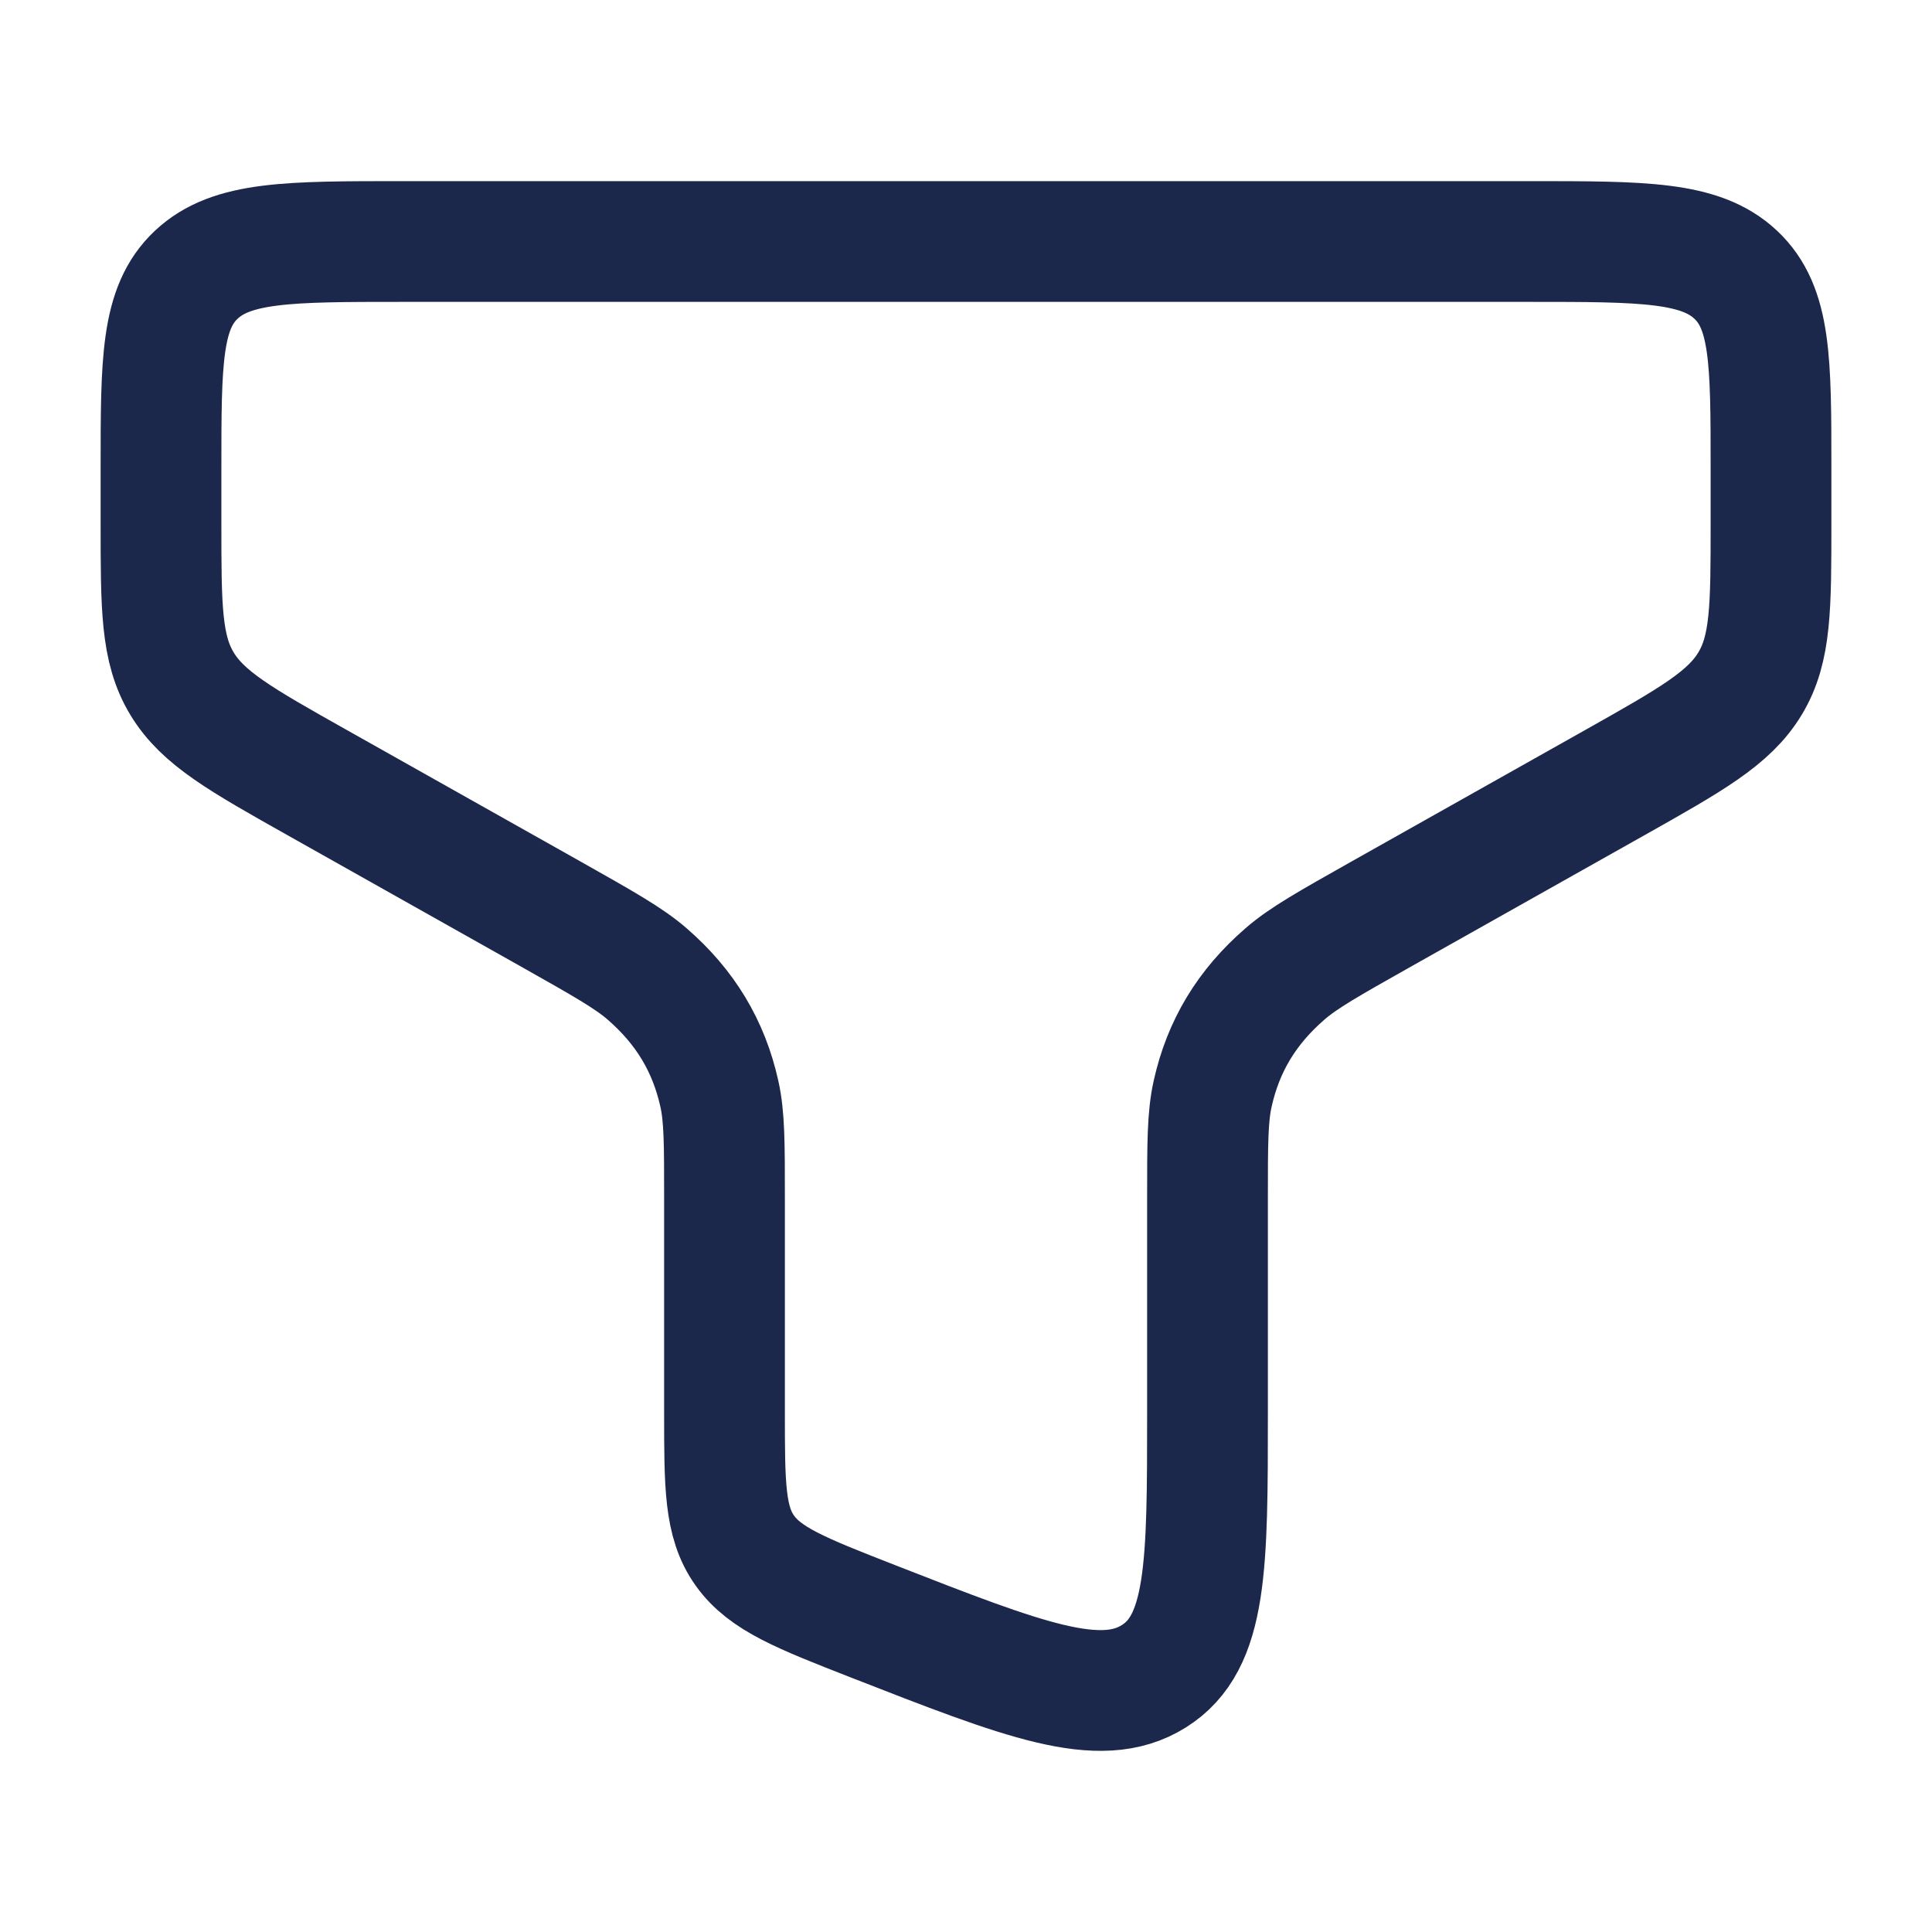
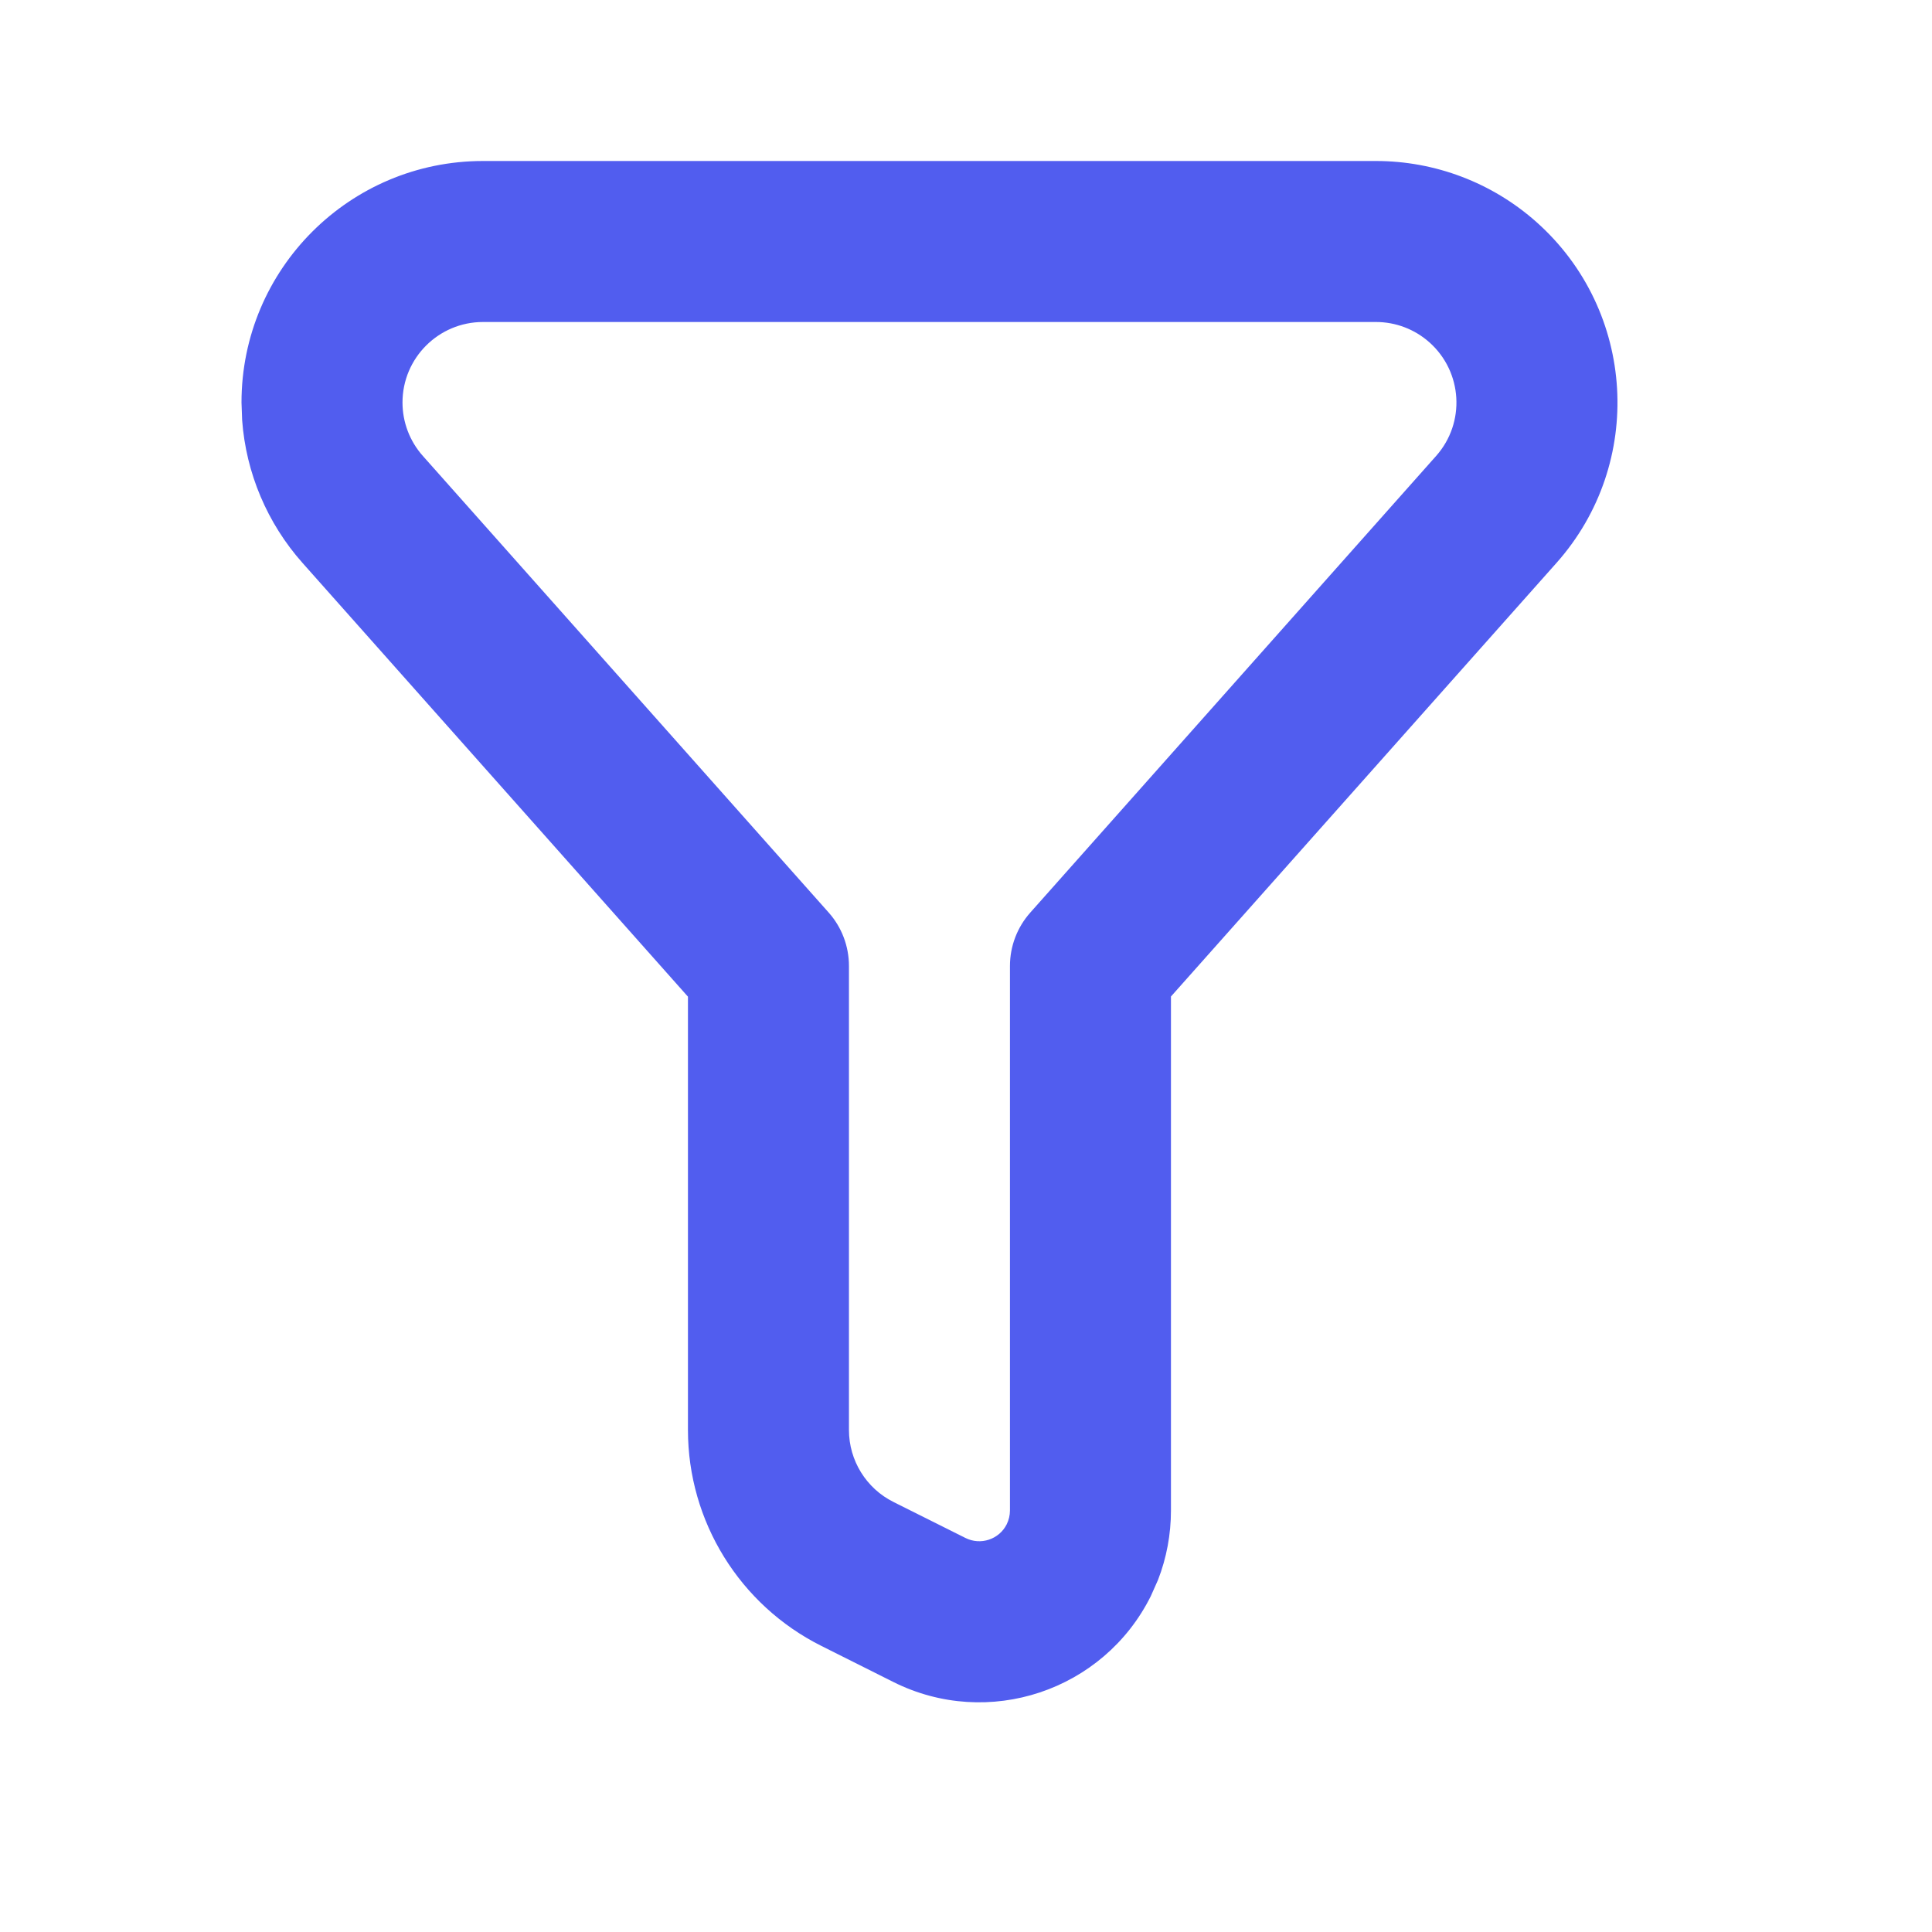
- <svg xmlns="http://www.w3.org/2000/svg" width="800px" height="800px" viewBox="0 0 24 24" fill="none">
-   <path d="M19 3H5C3.586 3 2.879 3 2.439 3.412C2 3.824 2 4.488 2 5.815V6.504C2 7.542 2 8.061 2.26 8.491C2.519 8.922 2.993 9.189 3.942 9.723L6.855 11.362C7.491 11.721 7.81 11.9 8.038 12.098C8.512 12.509 8.804 12.993 8.936 13.587C9 13.872 9 14.206 9 14.873L9 17.542C9 18.452 9 18.907 9.252 19.261C9.504 19.616 9.951 19.791 10.846 20.141C12.725 20.875 13.664 21.242 14.332 20.824C15 20.407 15 19.452 15 17.542V14.873C15 14.206 15 13.872 15.064 13.587C15.196 12.993 15.488 12.509 15.963 12.098C16.19 11.9 16.509 11.721 17.145 11.362L20.058 9.723C21.006 9.189 21.481 8.922 21.74 8.491C22 8.061 22 7.542 22 6.504V5.815C22 4.488 22 3.824 21.561 3.412C21.121 3 20.414 3 19 3Z" stroke="#1C274C" stroke-width="1.5" />
+ <svg xmlns="http://www.w3.org/2000/svg" width="24" height="24" viewBox="0 0 24 24" fill="none">
+   <path d="M17.093 2C17.828 2 18.537 2.27 19.086 2.758C20.324 3.859 20.436 5.755 19.335 6.993L14.546 12.379V18.764C14.546 19.059 14.492 19.352 14.385 19.627L14.295 19.829C13.707 21.006 12.275 21.483 11.099 20.895L10.205 20.447C9.189 19.939 8.546 18.9 8.546 17.764V12.381L3.758 6.993C3.319 6.499 3.056 5.875 3.008 5.22L3 5C3 3.343 4.343 2 6 2H17.093ZM6 4C5.448 4 5 4.448 5 5C5 5.245 5.09 5.481 5.253 5.664L10.294 11.336C10.457 11.519 10.546 11.755 10.546 12V17.764C10.546 18.142 10.76 18.489 11.099 18.658L11.993 19.105C12.182 19.2 12.412 19.123 12.506 18.935C12.532 18.882 12.546 18.823 12.546 18.764V12C12.546 11.755 12.636 11.519 12.799 11.336L17.84 5.664C18.207 5.251 18.169 4.62 17.757 4.253C17.574 4.09 17.338 4 17.093 4H6Z" fill="#515DEF" />
</svg>
